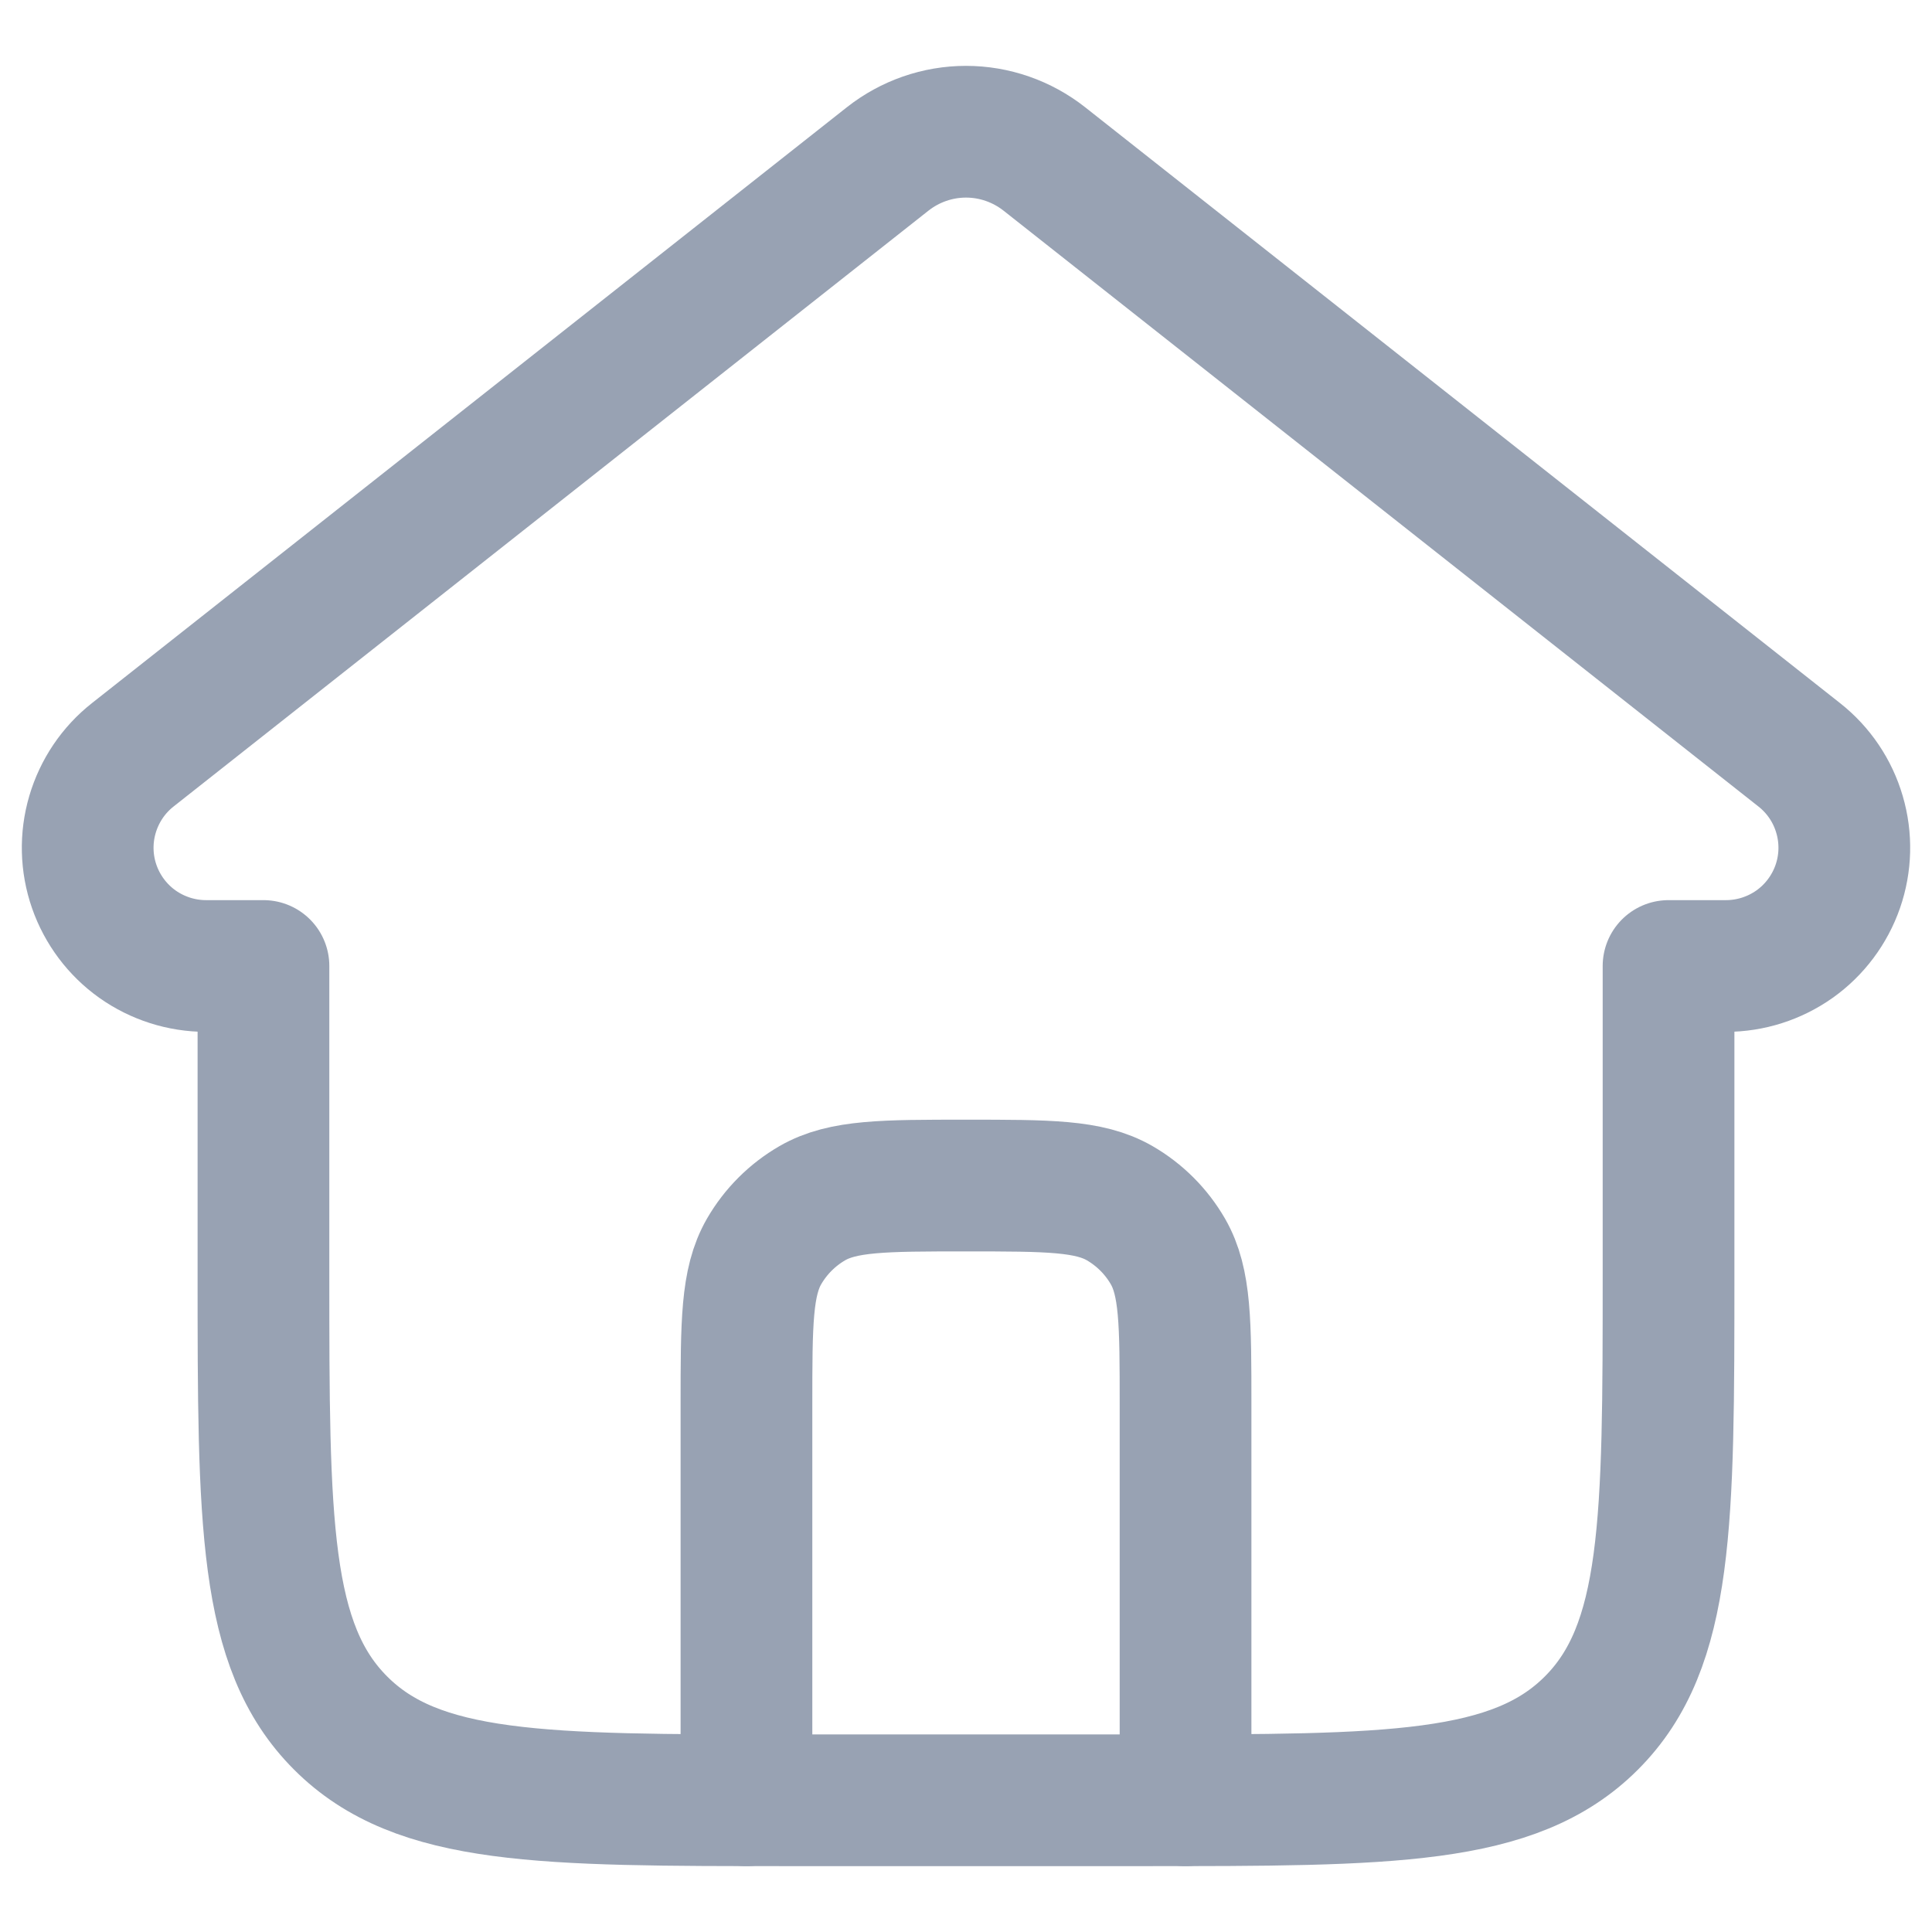
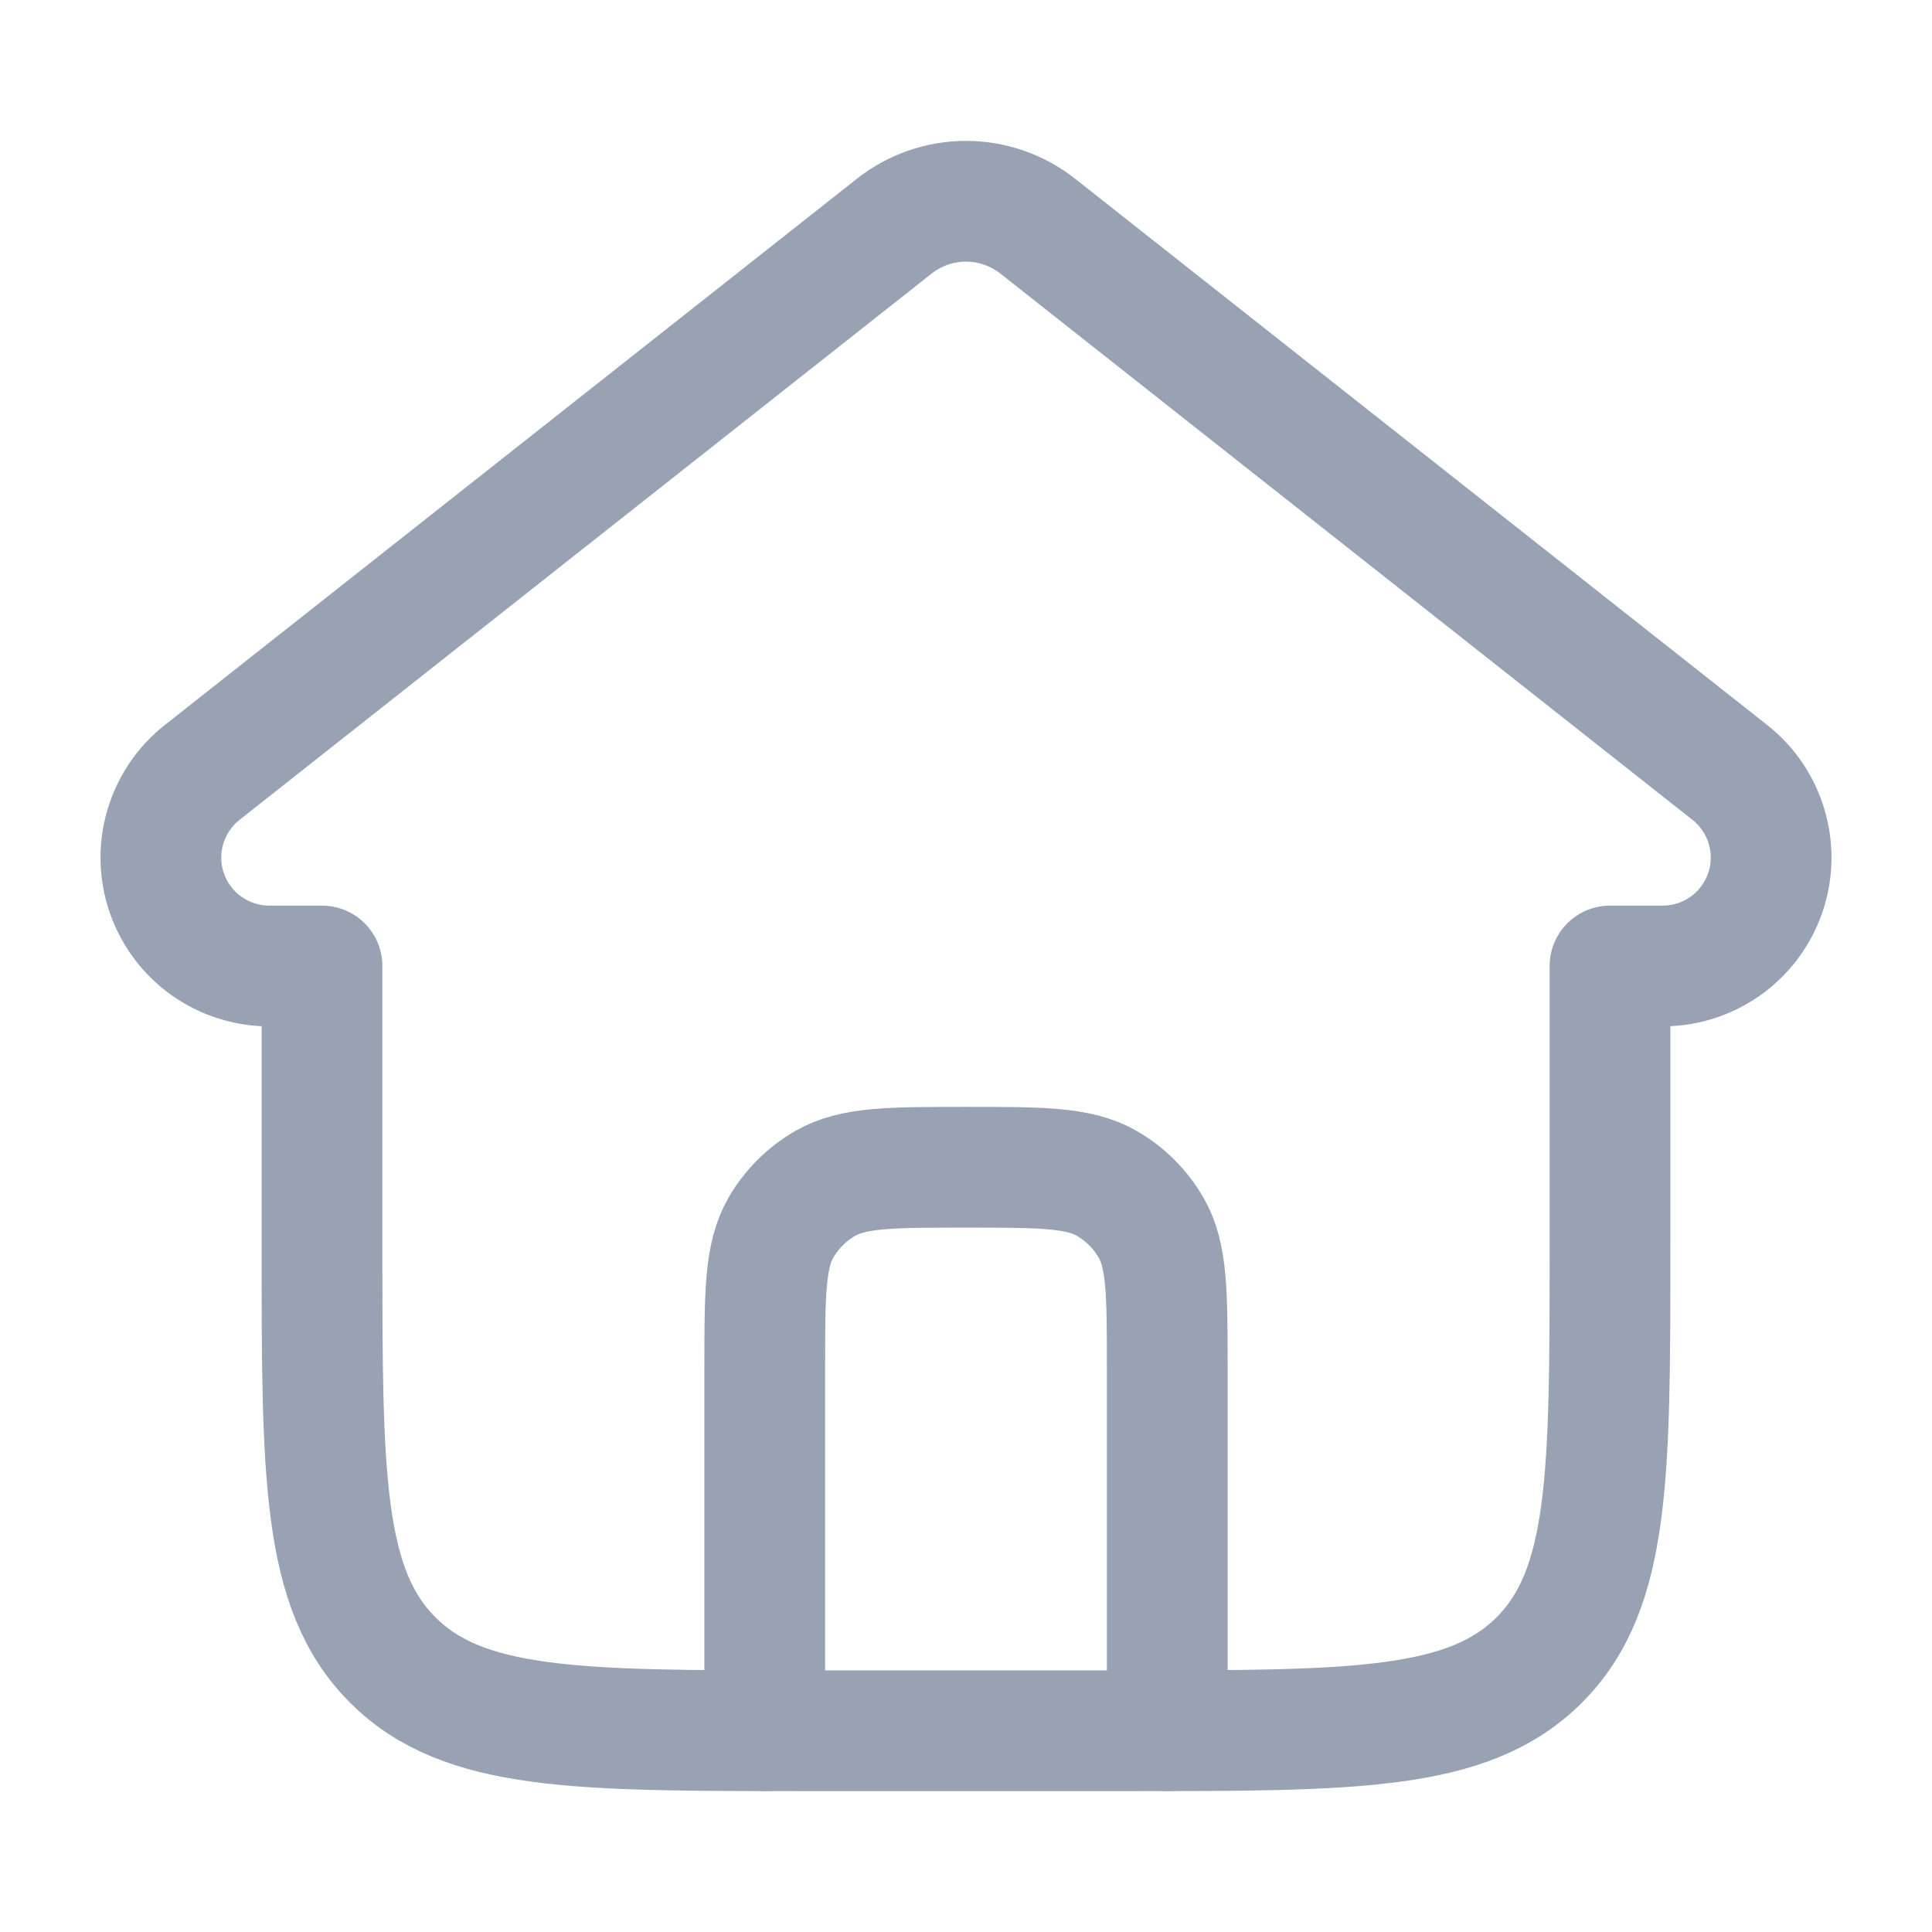
- <svg xmlns="http://www.w3.org/2000/svg" width="22" height="22" viewBox="0 0 22 22" fill="none">
-   <path d="M11.892 1.81L20.488 8.595C20.708 8.768 20.869 9.006 20.947 9.275C21.026 9.544 21.019 9.83 20.927 10.095C20.835 10.359 20.663 10.589 20.435 10.751C20.206 10.913 19.933 11 19.653 11H19V14.5C19 17.328 19 18.743 18.121 19.621C17.243 20.5 15.828 20.5 13 20.5H9C6.172 20.5 4.757 20.5 3.879 19.621C3 18.743 3 17.328 3 14.5V11H2.347C2.067 11 1.794 10.913 1.565 10.751C1.337 10.589 1.165 10.359 1.073 10.095C0.981 9.83 0.974 9.544 1.053 9.275C1.132 9.006 1.292 8.768 1.512 8.595L10.108 1.81C10.362 1.61 10.676 1.5 11 1.5C11.324 1.5 11.638 1.61 11.892 1.81Z" stroke="#98A2B3" stroke-width="1.5" stroke-linecap="round" stroke-linejoin="round" />
-   <path d="M13.5 20.5V16C13.5 15.065 13.5 14.598 13.299 14.25C13.167 14.022 12.978 13.833 12.75 13.701C12.402 13.5 11.935 13.5 11 13.5C10.065 13.5 9.598 13.5 9.25 13.701C9.022 13.833 8.833 14.022 8.701 14.25C8.5 14.598 8.5 15.065 8.5 16V20.5" stroke="#98A2B3" stroke-width="1.5" stroke-linecap="round" stroke-linejoin="round" />
+ <svg xmlns="http://www.w3.org/2000/svg" width="24" height="24" viewBox="0 0 24 24" fill="none">
+   <path d="M12.892 2.81L21.488 9.595C21.708 9.768 21.869 10.006 21.947 10.275C22.026 10.544 22.019 10.83 21.927 11.095C21.835 11.359 21.663 11.589 21.435 11.751C21.206 11.913 20.933 12 20.653 12H20V15.5C20 18.328 20 19.743 19.121 20.621C18.243 21.5 16.828 21.5 14 21.5H10C7.172 21.5 5.757 21.5 4.879 20.621C4 19.743 4 18.328 4 15.5V12H3.347C3.067 12 2.794 11.913 2.565 11.751C2.337 11.589 2.165 11.359 2.073 11.095C1.981 10.83 1.974 10.544 2.053 10.275C2.132 10.006 2.292 9.768 2.512 9.595L11.108 2.81C11.362 2.61 11.676 2.5 12 2.5C12.324 2.5 12.638 2.61 12.892 2.81Z" stroke="#98A2B3" stroke-width="1.5" stroke-linecap="round" stroke-linejoin="round" />
+   <path d="M14.5 21.5V17C14.5 16.065 14.5 15.598 14.299 15.25C14.167 15.022 13.978 14.833 13.75 14.701C13.402 14.5 12.935 14.5 12 14.5C11.065 14.5 10.598 14.5 10.25 14.701C10.022 14.833 9.833 15.022 9.701 15.25C9.5 15.598 9.5 16.065 9.5 17V21.5" stroke="#98A2B3" stroke-width="1.5" stroke-linecap="round" stroke-linejoin="round" />
</svg>
